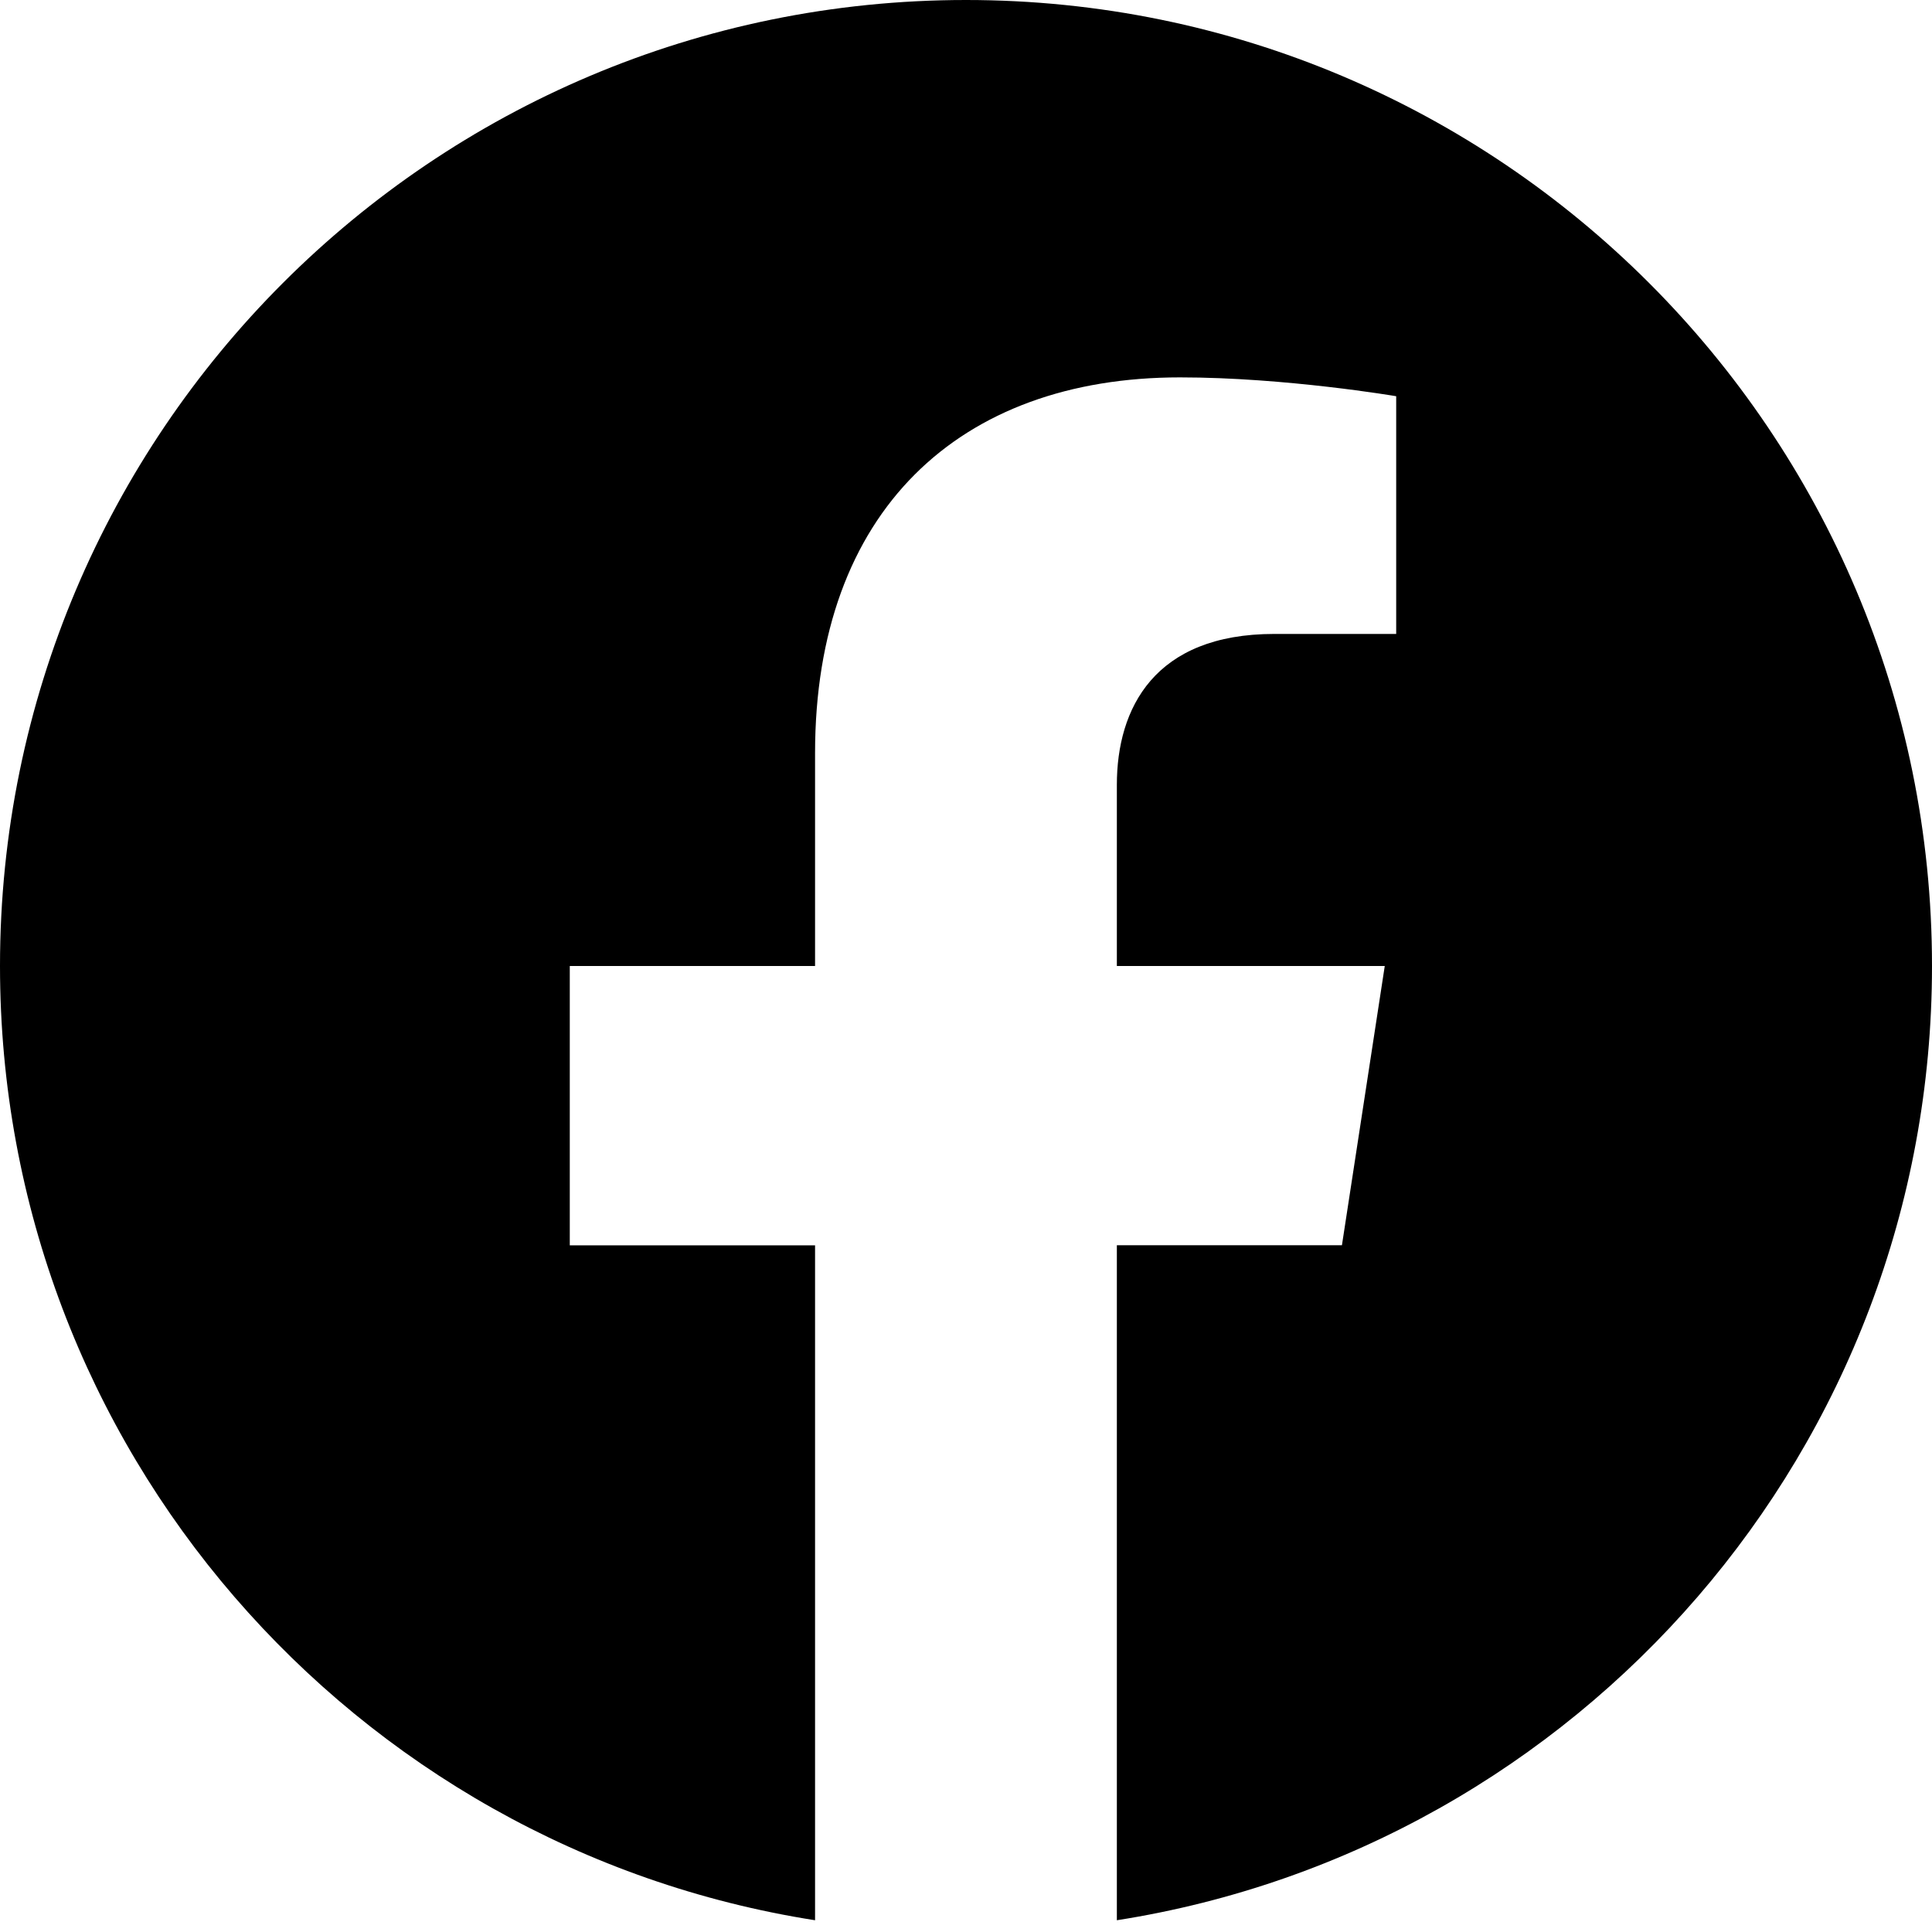
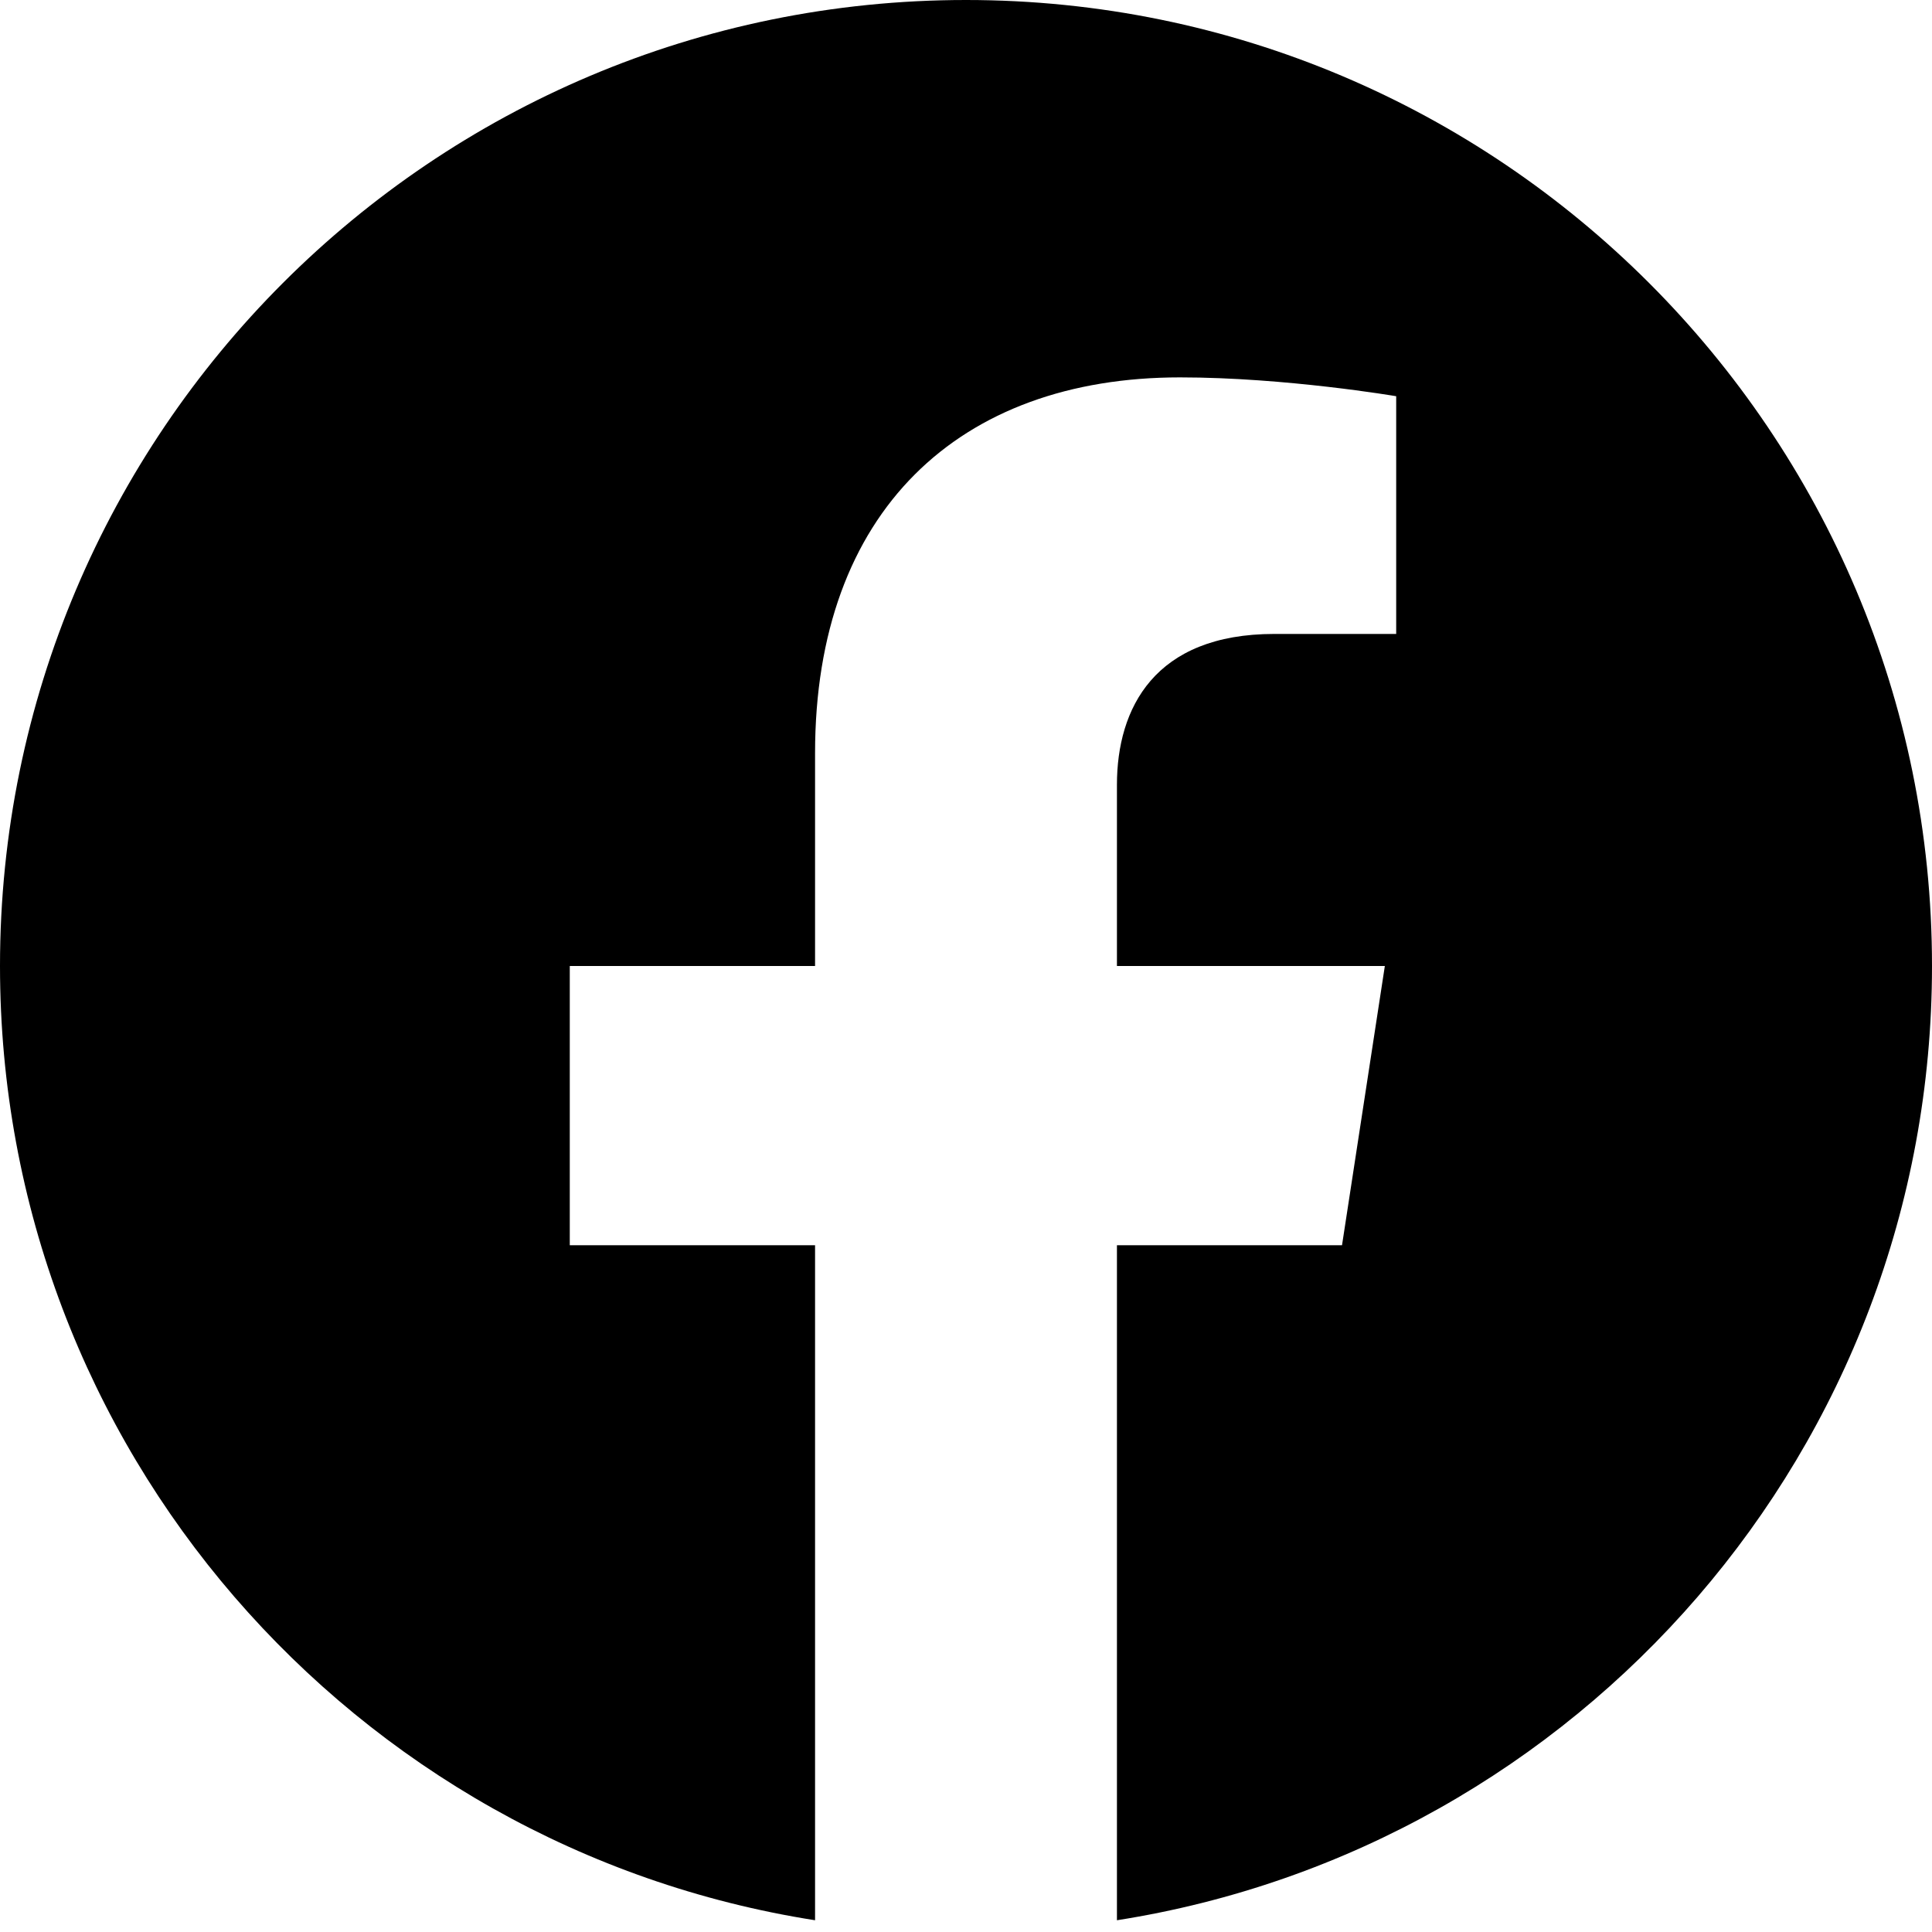
- <svg xmlns="http://www.w3.org/2000/svg" width="24" height="24" viewBox="0 0 24 24">
-   <path d="M24 12c0-6.627-5.373-12-12-12S0 5.373 0 12c0 5.99 4.388 10.954 10.125 11.854V15.47H7.078V12h3.047V9.356c0-3.007 1.792-4.668 4.533-4.668 1.312 0 2.686.234 2.686.234v2.953H15.83c-1.491 0-1.956.925-1.956 1.874V12h3.328l-.532 3.469h-2.796v8.385C19.612 22.954 24 17.99 24 12" fill="#000" fill-rule="evenodd" />
+ <svg xmlns="http://www.w3.org/2000/svg" width="24px" height="24px" viewBox="0 0 24 24" version="1.1">
+   <g stroke="none" stroke-width="1" fill="none" fill-rule="evenodd">
+     <path d="M24,12 C24,5.373 18.627,0 12,0 C5.373,0 0,5.373 0,12 C0,17.99 4.388,22.954 10.125,23.854 L10.125,15.469 L7.078,15.469 L7.078,12 L10.125,12 L10.125,9.356 C10.125,6.349 11.917,4.688 14.658,4.688 C15.97,4.688 17.344,4.922 17.344,4.922 L17.344,7.875 L15.831,7.875 C14.34,7.875 13.875,8.8 13.875,9.749 L13.875,12 L17.203,12 L16.671,15.469 L13.875,15.469 L13.875,23.854 C19.612,22.954 24,17.99 24,12" fill="#000000" />
+   </g>
</svg>
